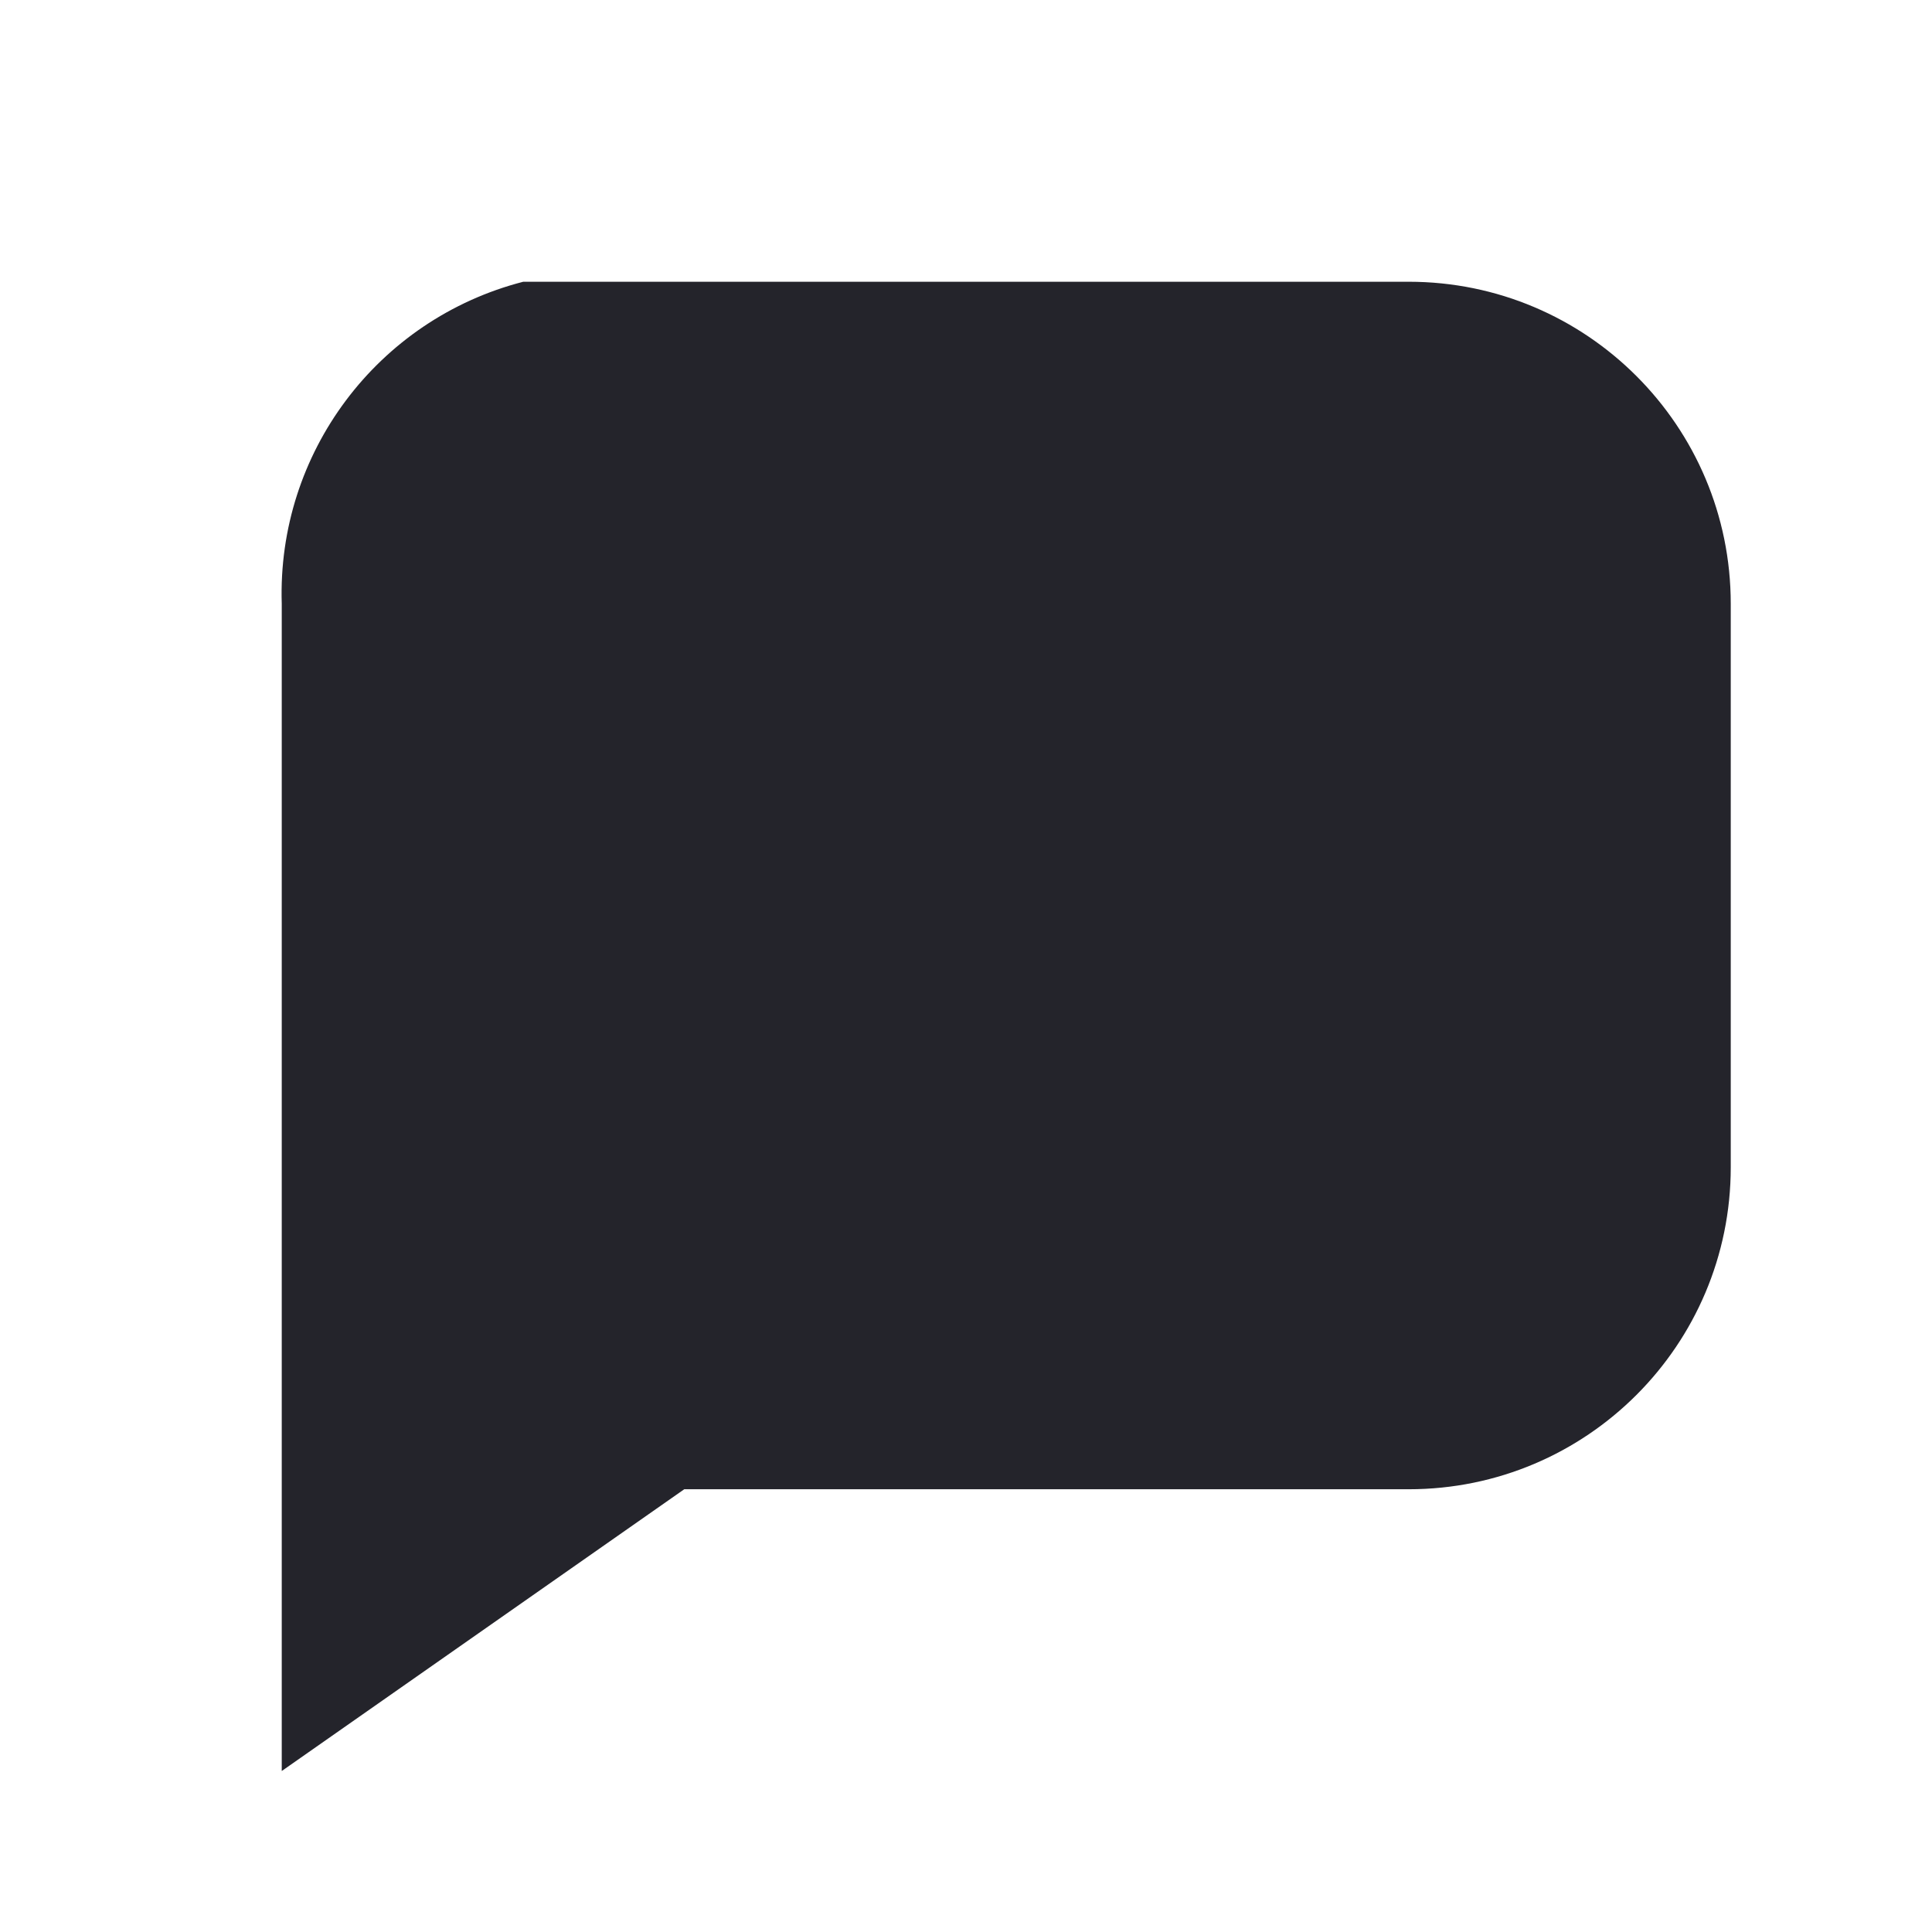
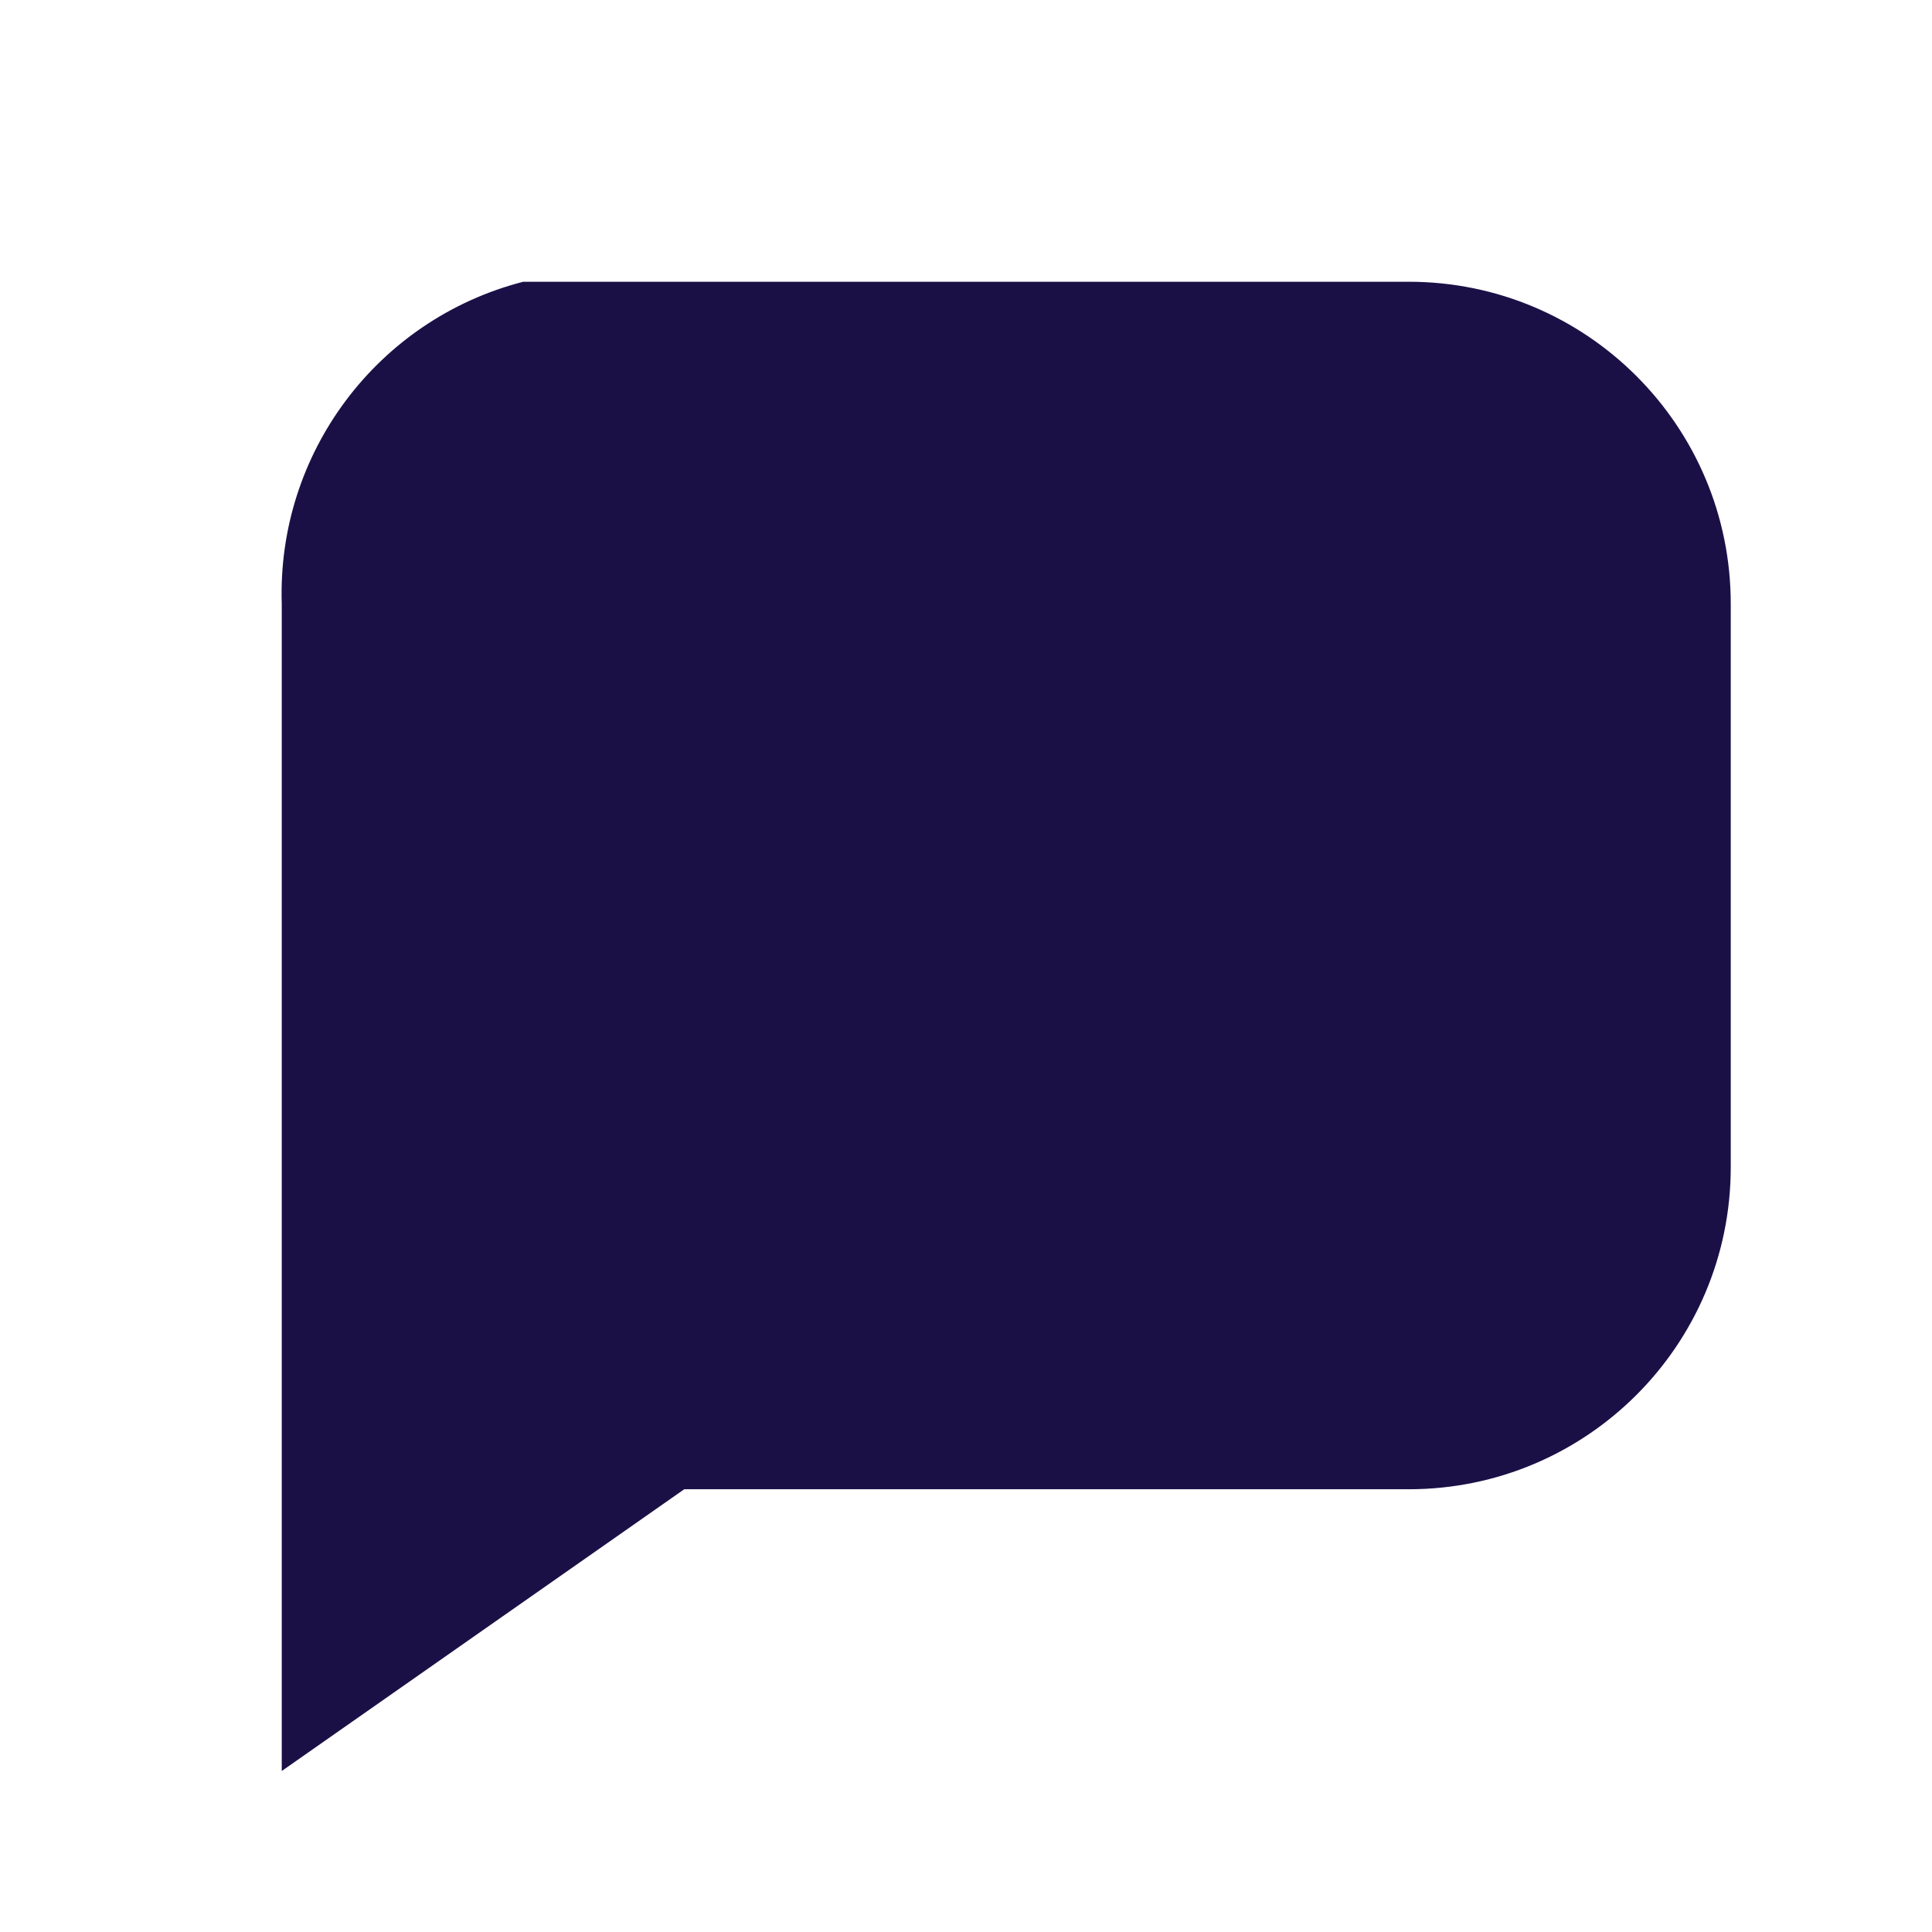
<svg xmlns="http://www.w3.org/2000/svg" viewBox="0 0 48 48" width="48" height="48">
-   <path fill="#24242B" d="M13,7 H35 A8,8 0 0,1 43,15 V29 A8,8 0 0,1 35,37 H17 L7,44 V15 A8,8 0 0,1 13,7Z" />
-   <circle cx="17" cy="22" r="3" fill="#24242B" />
-   <circle cx="25" cy="22" r="3" fill="#24242B" />
-   <circle cx="33" cy="22" r="3" fill="#24242B" />
+   <path fill="#1B1046" d="M13,7 H35 A8,8 0 0,1 43,15 V29 A8,8 0 0,1 35,37 H17 L7,44 V15 A8,8 0 0,1 13,7Z" />
+   <circle cx="17" cy="22" r="3" fill="#1B1046" />
+   <circle cx="25" cy="22" r="3" fill="#1B1046" />
+   <circle cx="33" cy="22" r="3" fill="#1B1046" />
</svg>
